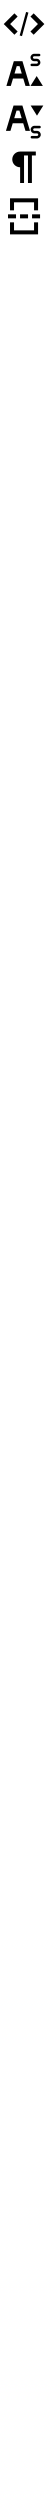
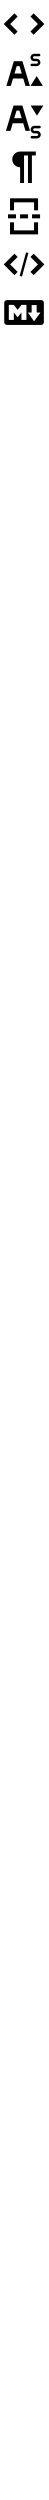
<svg xmlns="http://www.w3.org/2000/svg" width="24" height="1248" viewBox="0 0 24 1248">
-   <svg width="24" height="24" viewBox="0 0 24 24" id="ic_html_code_24px" y="0">
+   <svg width="24" height="24" viewBox="0 0 24 24" id="ic_code_24px" y="0">
    <path d="M15.201 15.735l1.601 1.601 5.336-5.336-5.336-5.336-1.601 1.601 3.735 3.735z" />
    <path d="M8.799 8.265l-1.601-1.601-5.336 5.336 5.336 5.336 1.601-1.601-3.735-3.735z" />
-     <path d="M13.022 5.973l1.158 0.316-3.201 11.739-1.158-0.316 3.201-11.739z" />
  </svg>
  <svg width="24" height="24" viewBox="0 0 24 24" id="ic_superscript_24px" y="24">
    <path d="M5.389 18.895l1.111-3.703h5.106l1.111 3.703h2.191l-3.703-12.342h-4.305l-3.703 12.342h2.192zM8.351 9.021h1.403l1.111 3.703h-3.625l1.111-3.703zM15.224 18.895l3.086-4.937 3.086 4.937h-6.171z" />
    <path d="M18.309 5.318h-1.234c-0.34 0-0.617-0.277-0.617-0.617s0.277-0.617 0.617-0.617h2.468c0.341 0 0.617-0.276 0.617-0.617s-0.276-0.617-0.617-0.617h-2.468c-1.021 0-1.851 0.831-1.851 1.851 0 0.474 0.179 0.906 0.473 1.234 0.339 0.378 0.831 0.617 1.378 0.617h1.234c0.34 0 0.617 0.277 0.617 0.617s-0.277 0.617-0.617 0.617h-2.468c-0.341 0-0.617 0.276-0.617 0.617s0.276 0.617 0.617 0.617h2.468c1.021 0 1.851-0.831 1.851-1.851 0-0.474-0.179-0.906-0.473-1.234-0.339-0.378-0.831-0.617-1.378-0.617z" />
  </svg>
  <svg width="24" height="24" viewBox="0 0 24 24" id="ic_subscript_24px" y="48">
    <path d="M5.214 17.326l1.139-3.796h5.234l1.139 3.796h2.246l-3.796-12.652h-4.413l-3.796 12.652h2.246zM8.25 7.204h1.438l1.139 3.796h-3.716l1.139-3.796zM21.622 4.674l-3.163 5.061-3.163-5.061h6.326z" />
    <path d="M18.459 17.326h-1.265c-0.349 0-0.633-0.284-0.633-0.633s0.284-0.633 0.633-0.633h2.53c0.349 0 0.633-0.283 0.633-0.633s-0.283-0.633-0.633-0.633h-2.53c-1.046 0-1.898 0.851-1.898 1.898 0 0.486 0.184 0.929 0.485 1.265 0.348 0.388 0.852 0.633 1.413 0.633h1.265c0.349 0 0.633 0.284 0.633 0.633s-0.284 0.633-0.633 0.633h-2.53c-0.349 0-0.633 0.283-0.633 0.633s0.283 0.633 0.633 0.633h2.53c1.046 0 1.898-0.851 1.898-1.898 0-0.486-0.184-0.929-0.485-1.265-0.348-0.388-0.852-0.633-1.413-0.633z" />
  </svg>
  <svg width="24" height="24" viewBox="0 0 24 24" id="ic_paragraph_24px" y="72">
    <path d="M10.040 3.659h7.841v1.96h-1.96v13.721h-1.96v-13.721h-1.96v13.721h-1.96v-7.841c-2.165 0-3.92-1.755-3.92-3.92s1.755-3.92 3.92-3.92z" />
  </svg>
  <svg width="24" height="24" viewBox="0 0 24 24" id="ic_page_break_24px" y="96">
    <path d="M5 9v-6h14v6h-2v-4h-10v4h-2z" />
    <path d="M19 15v6h-14v-6h2v4h10v-4h2z" />
    <path d="M4 11h4v2h-4v-2z" />
    <path d="M10 11h4v2h-4v-2z" />
    <path d="M16 11h4v2h-4v-2z" />
  </svg>
+   <svg width="24" height="24" viewBox="0 0 24 24" id="ic_html_code_24px" y="120">
+     <path d="M15.201 15.735l1.601 1.601 5.336-5.336-5.336-5.336-1.601 1.601 3.735 3.735z" />
+     <path d="M8.799 8.265l-1.601-1.601-5.336 5.336 5.336 5.336 1.601-1.601-3.735-3.735z" />
+     <path d="M13.022 5.973l1.158 0.316-3.201 11.739-1.158-0.316 3.201-11.739z" />
+   </svg>
+   <svg id="ic_markdown_24px" width="24" height="24" viewBox="0 0 24 24" y="144">
+     <path d="M20.5 5.8h-17c-0.8 0-1.4 0.6-1.4 1.4v9.6c0 0.8 0.6 1.4 1.4 1.4h17c0.8 0 1.4-0.6 1.4-1.4v-9.6c0.1-0.8-0.6-1.4-1.4-1.4zM13.2 15.7h-2.5v-3.7l-1.9 2.4-1.9-2.4v3.7h-2.5v-7.5h2.5l1.9 2.5 1.9-2.5h2.5v7.5zM17 16.4l-3.1-4.4h1.9v-3.7h2.5v3.7h1.9l-3.2 4.4z" />
+   </svg>
</svg>
